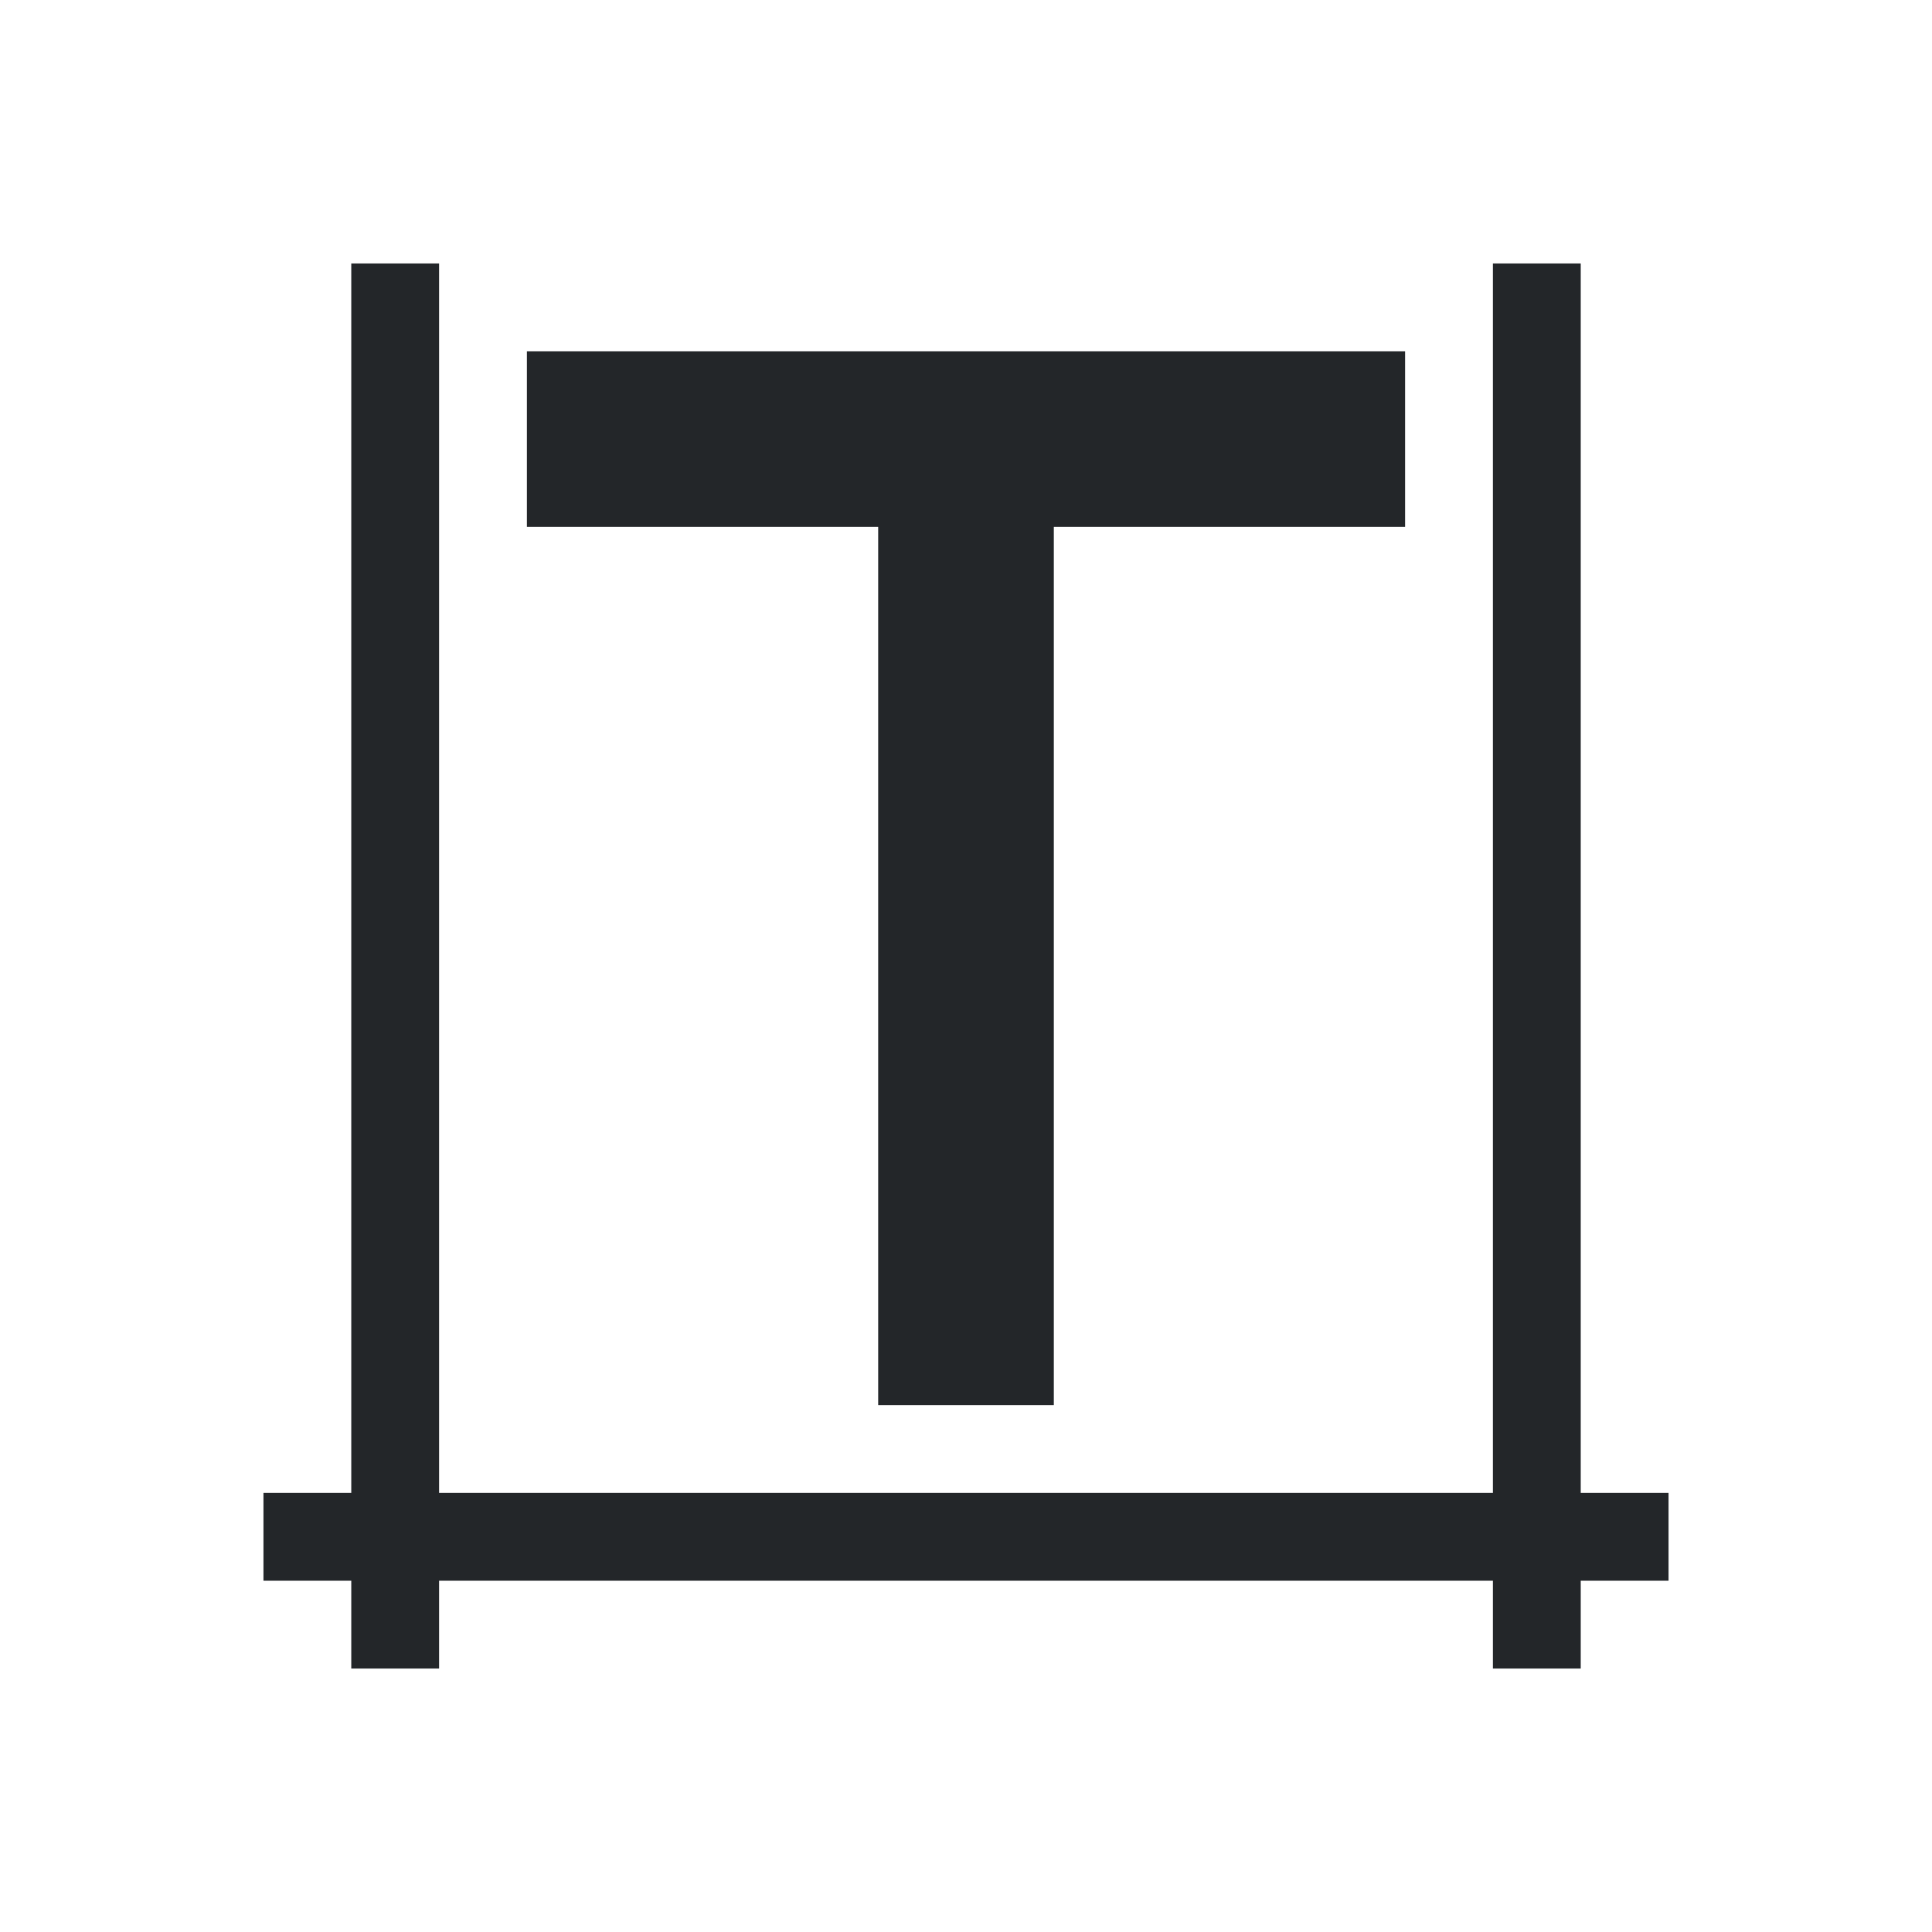
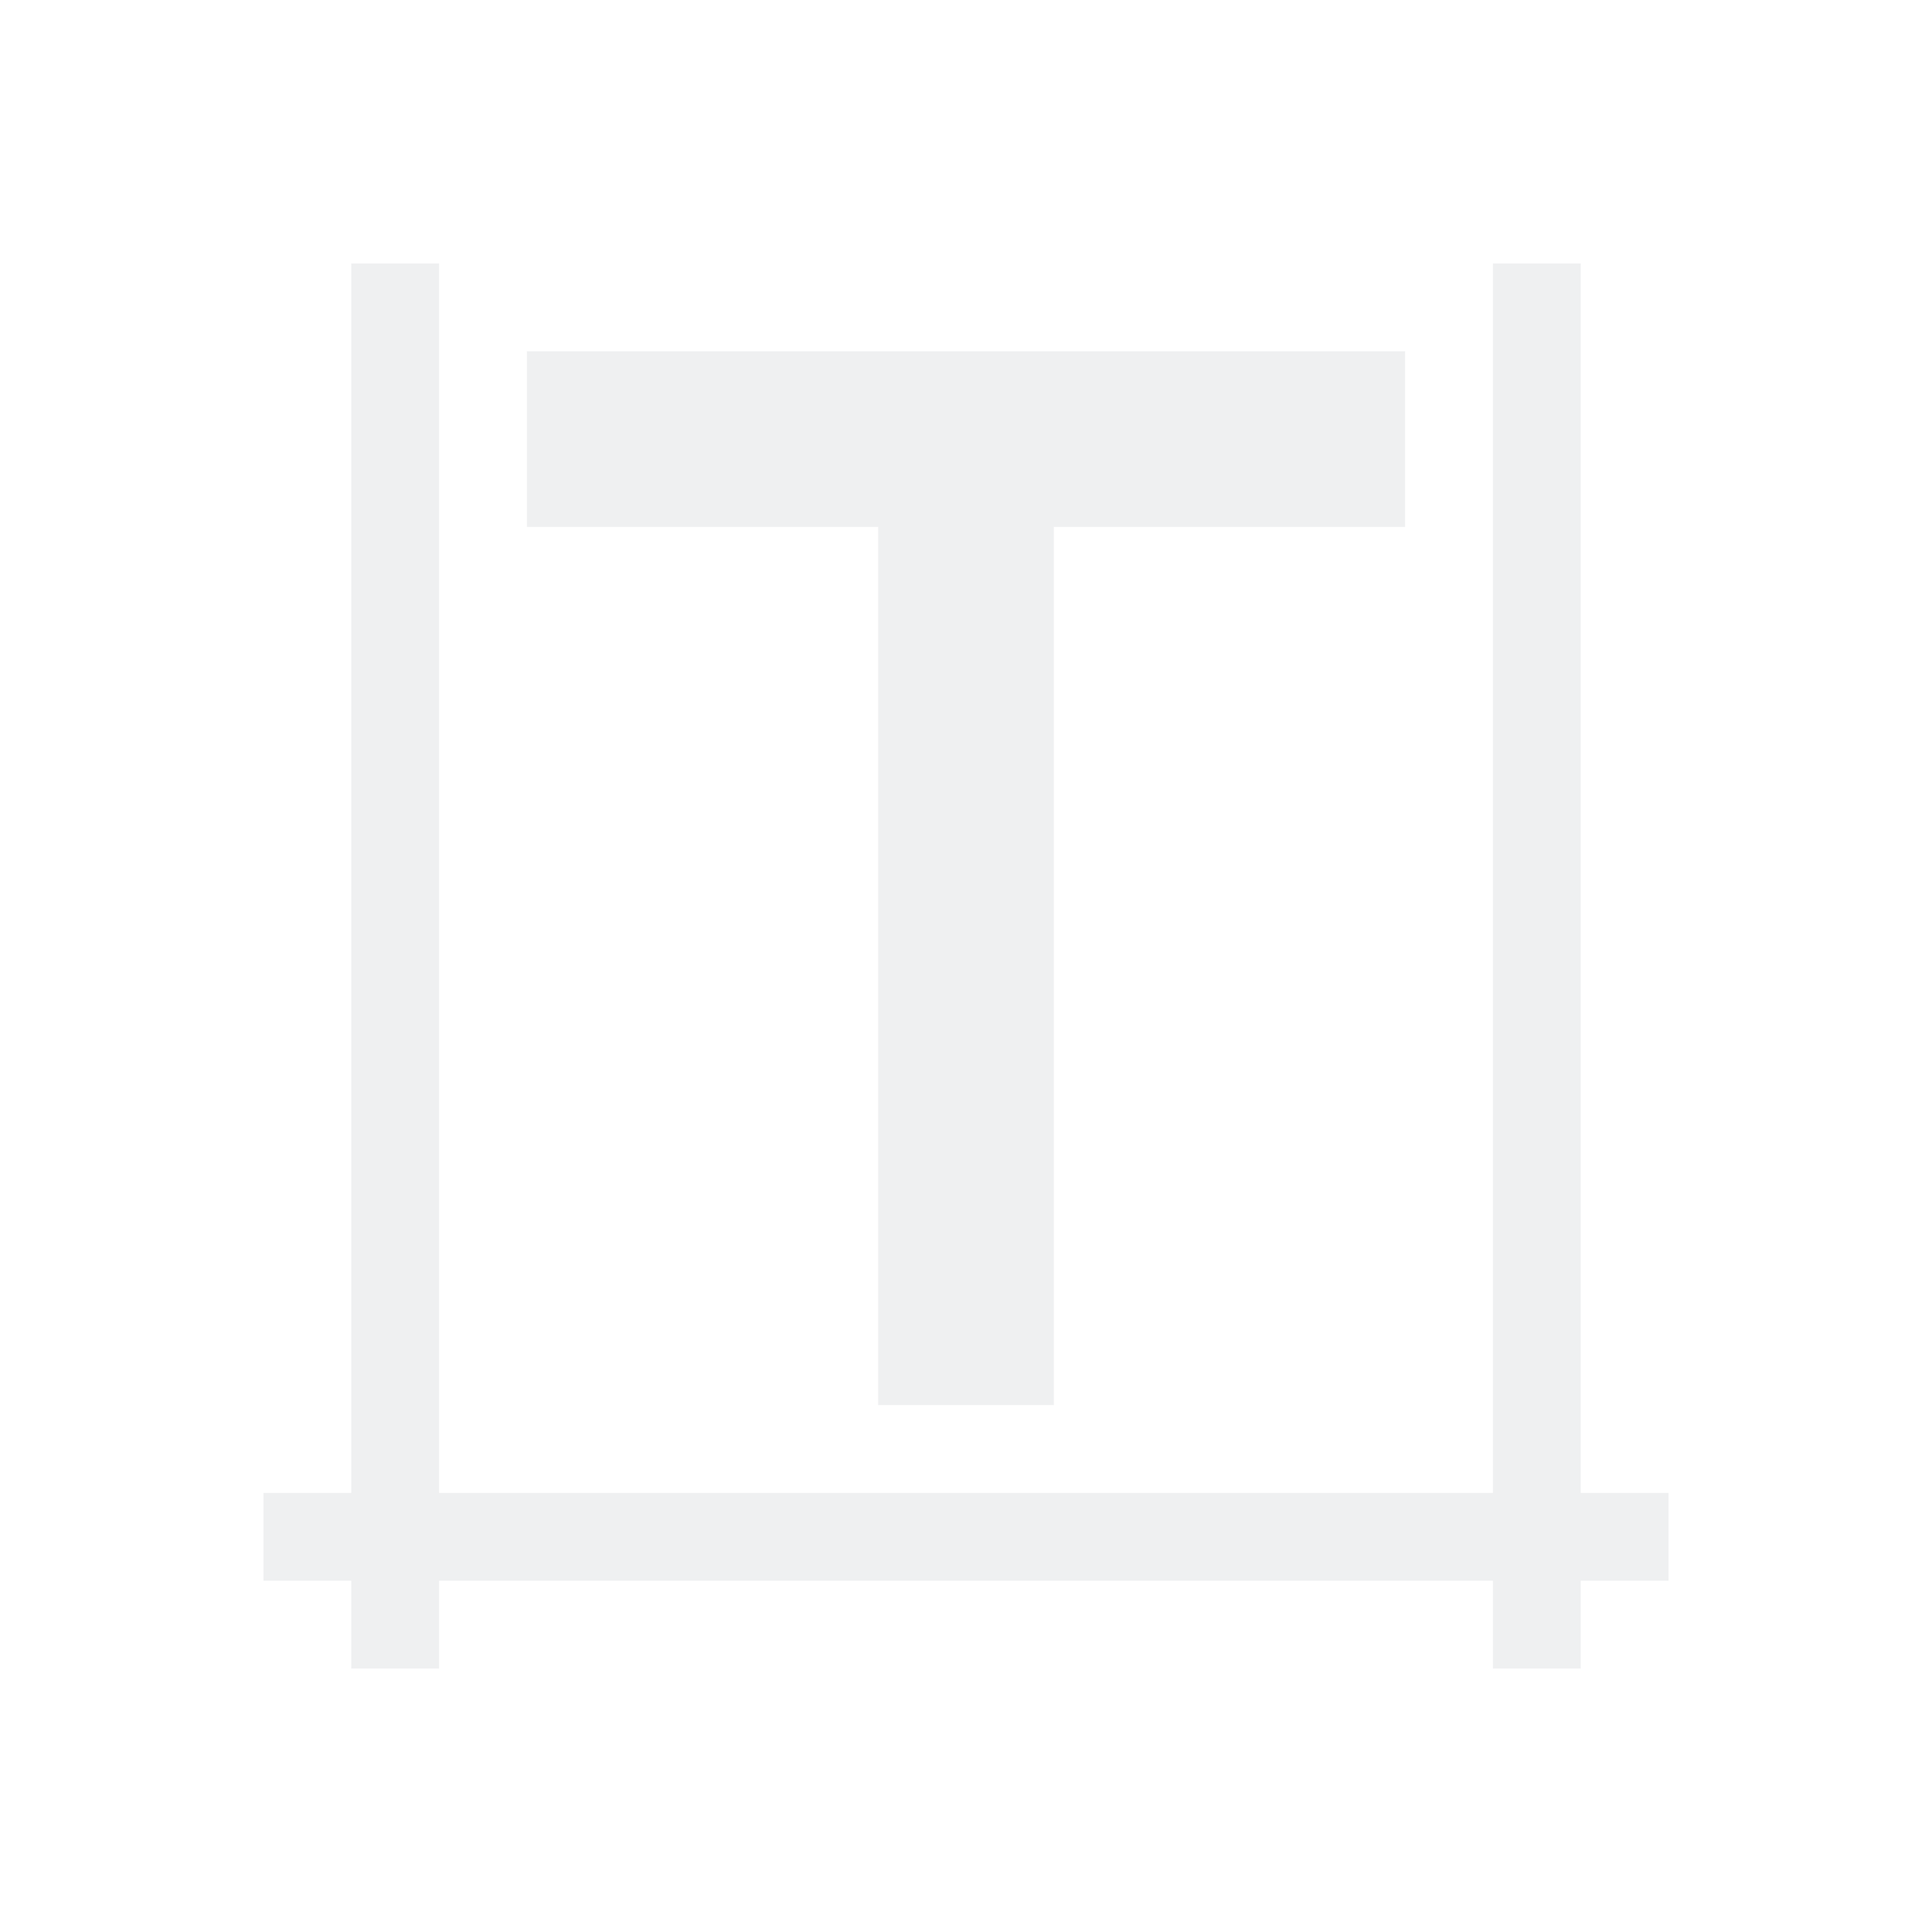
<svg xmlns="http://www.w3.org/2000/svg" viewBox="0 0 22 22">
  <defs id="defs3051">
    <style type="text/css" id="current-color-scheme">
      .ColorScheme-Text {
-         color:#232629;
+         color:#eff0f1;
      }
      </style>
  </defs>
  <path style="fill:currentColor;fill-opacity:1;stroke:none" d="M 4 3 L 4 17 L 3 17 L 3 18 L 4 18 L 4 19 L 5 19 L 5 18 L 17 18 L 17 19 L 18 19 L 18 18 L 19 18 L 19 17 L 18 17 L 18 3 L 17 3 L 17 17 L 5 17 L 5 3 L 4 3 z M 6 4 L 6 6 L 10 6 L 10 16 L 12 16 L 12 6 L 16 6 L 16 4 L 6 4 z " class="ColorScheme-Text" />
</svg>
